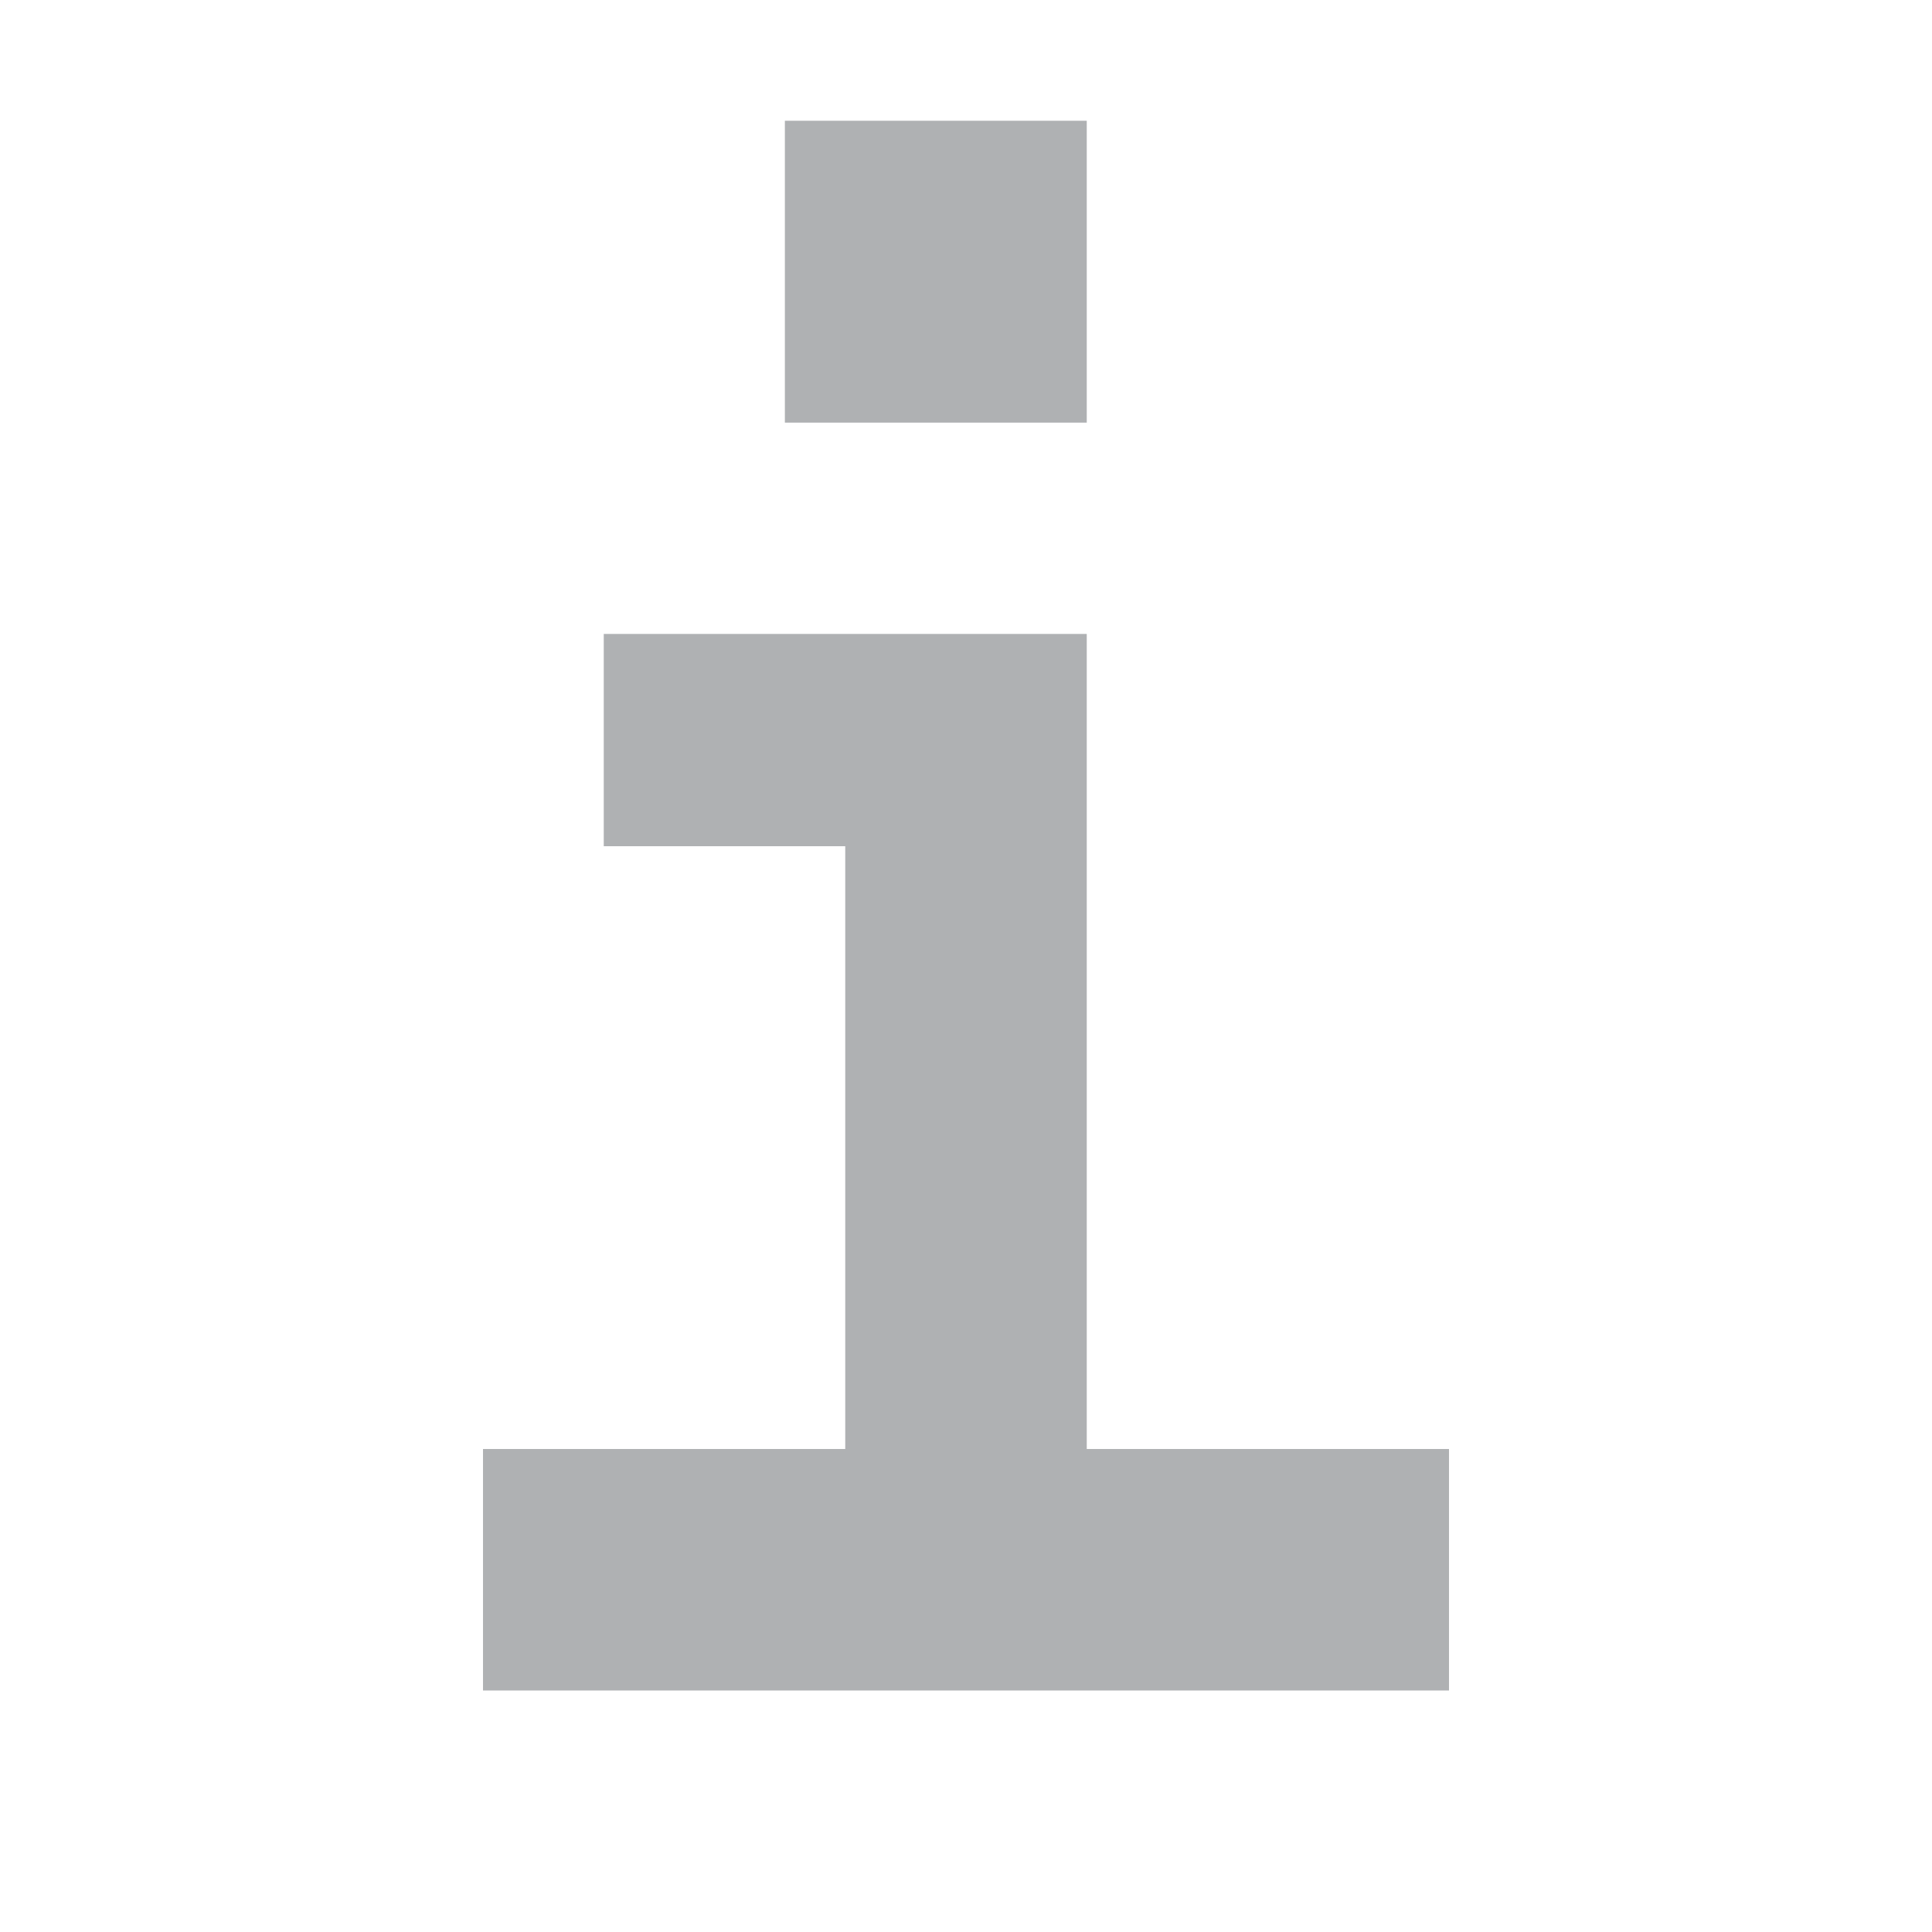
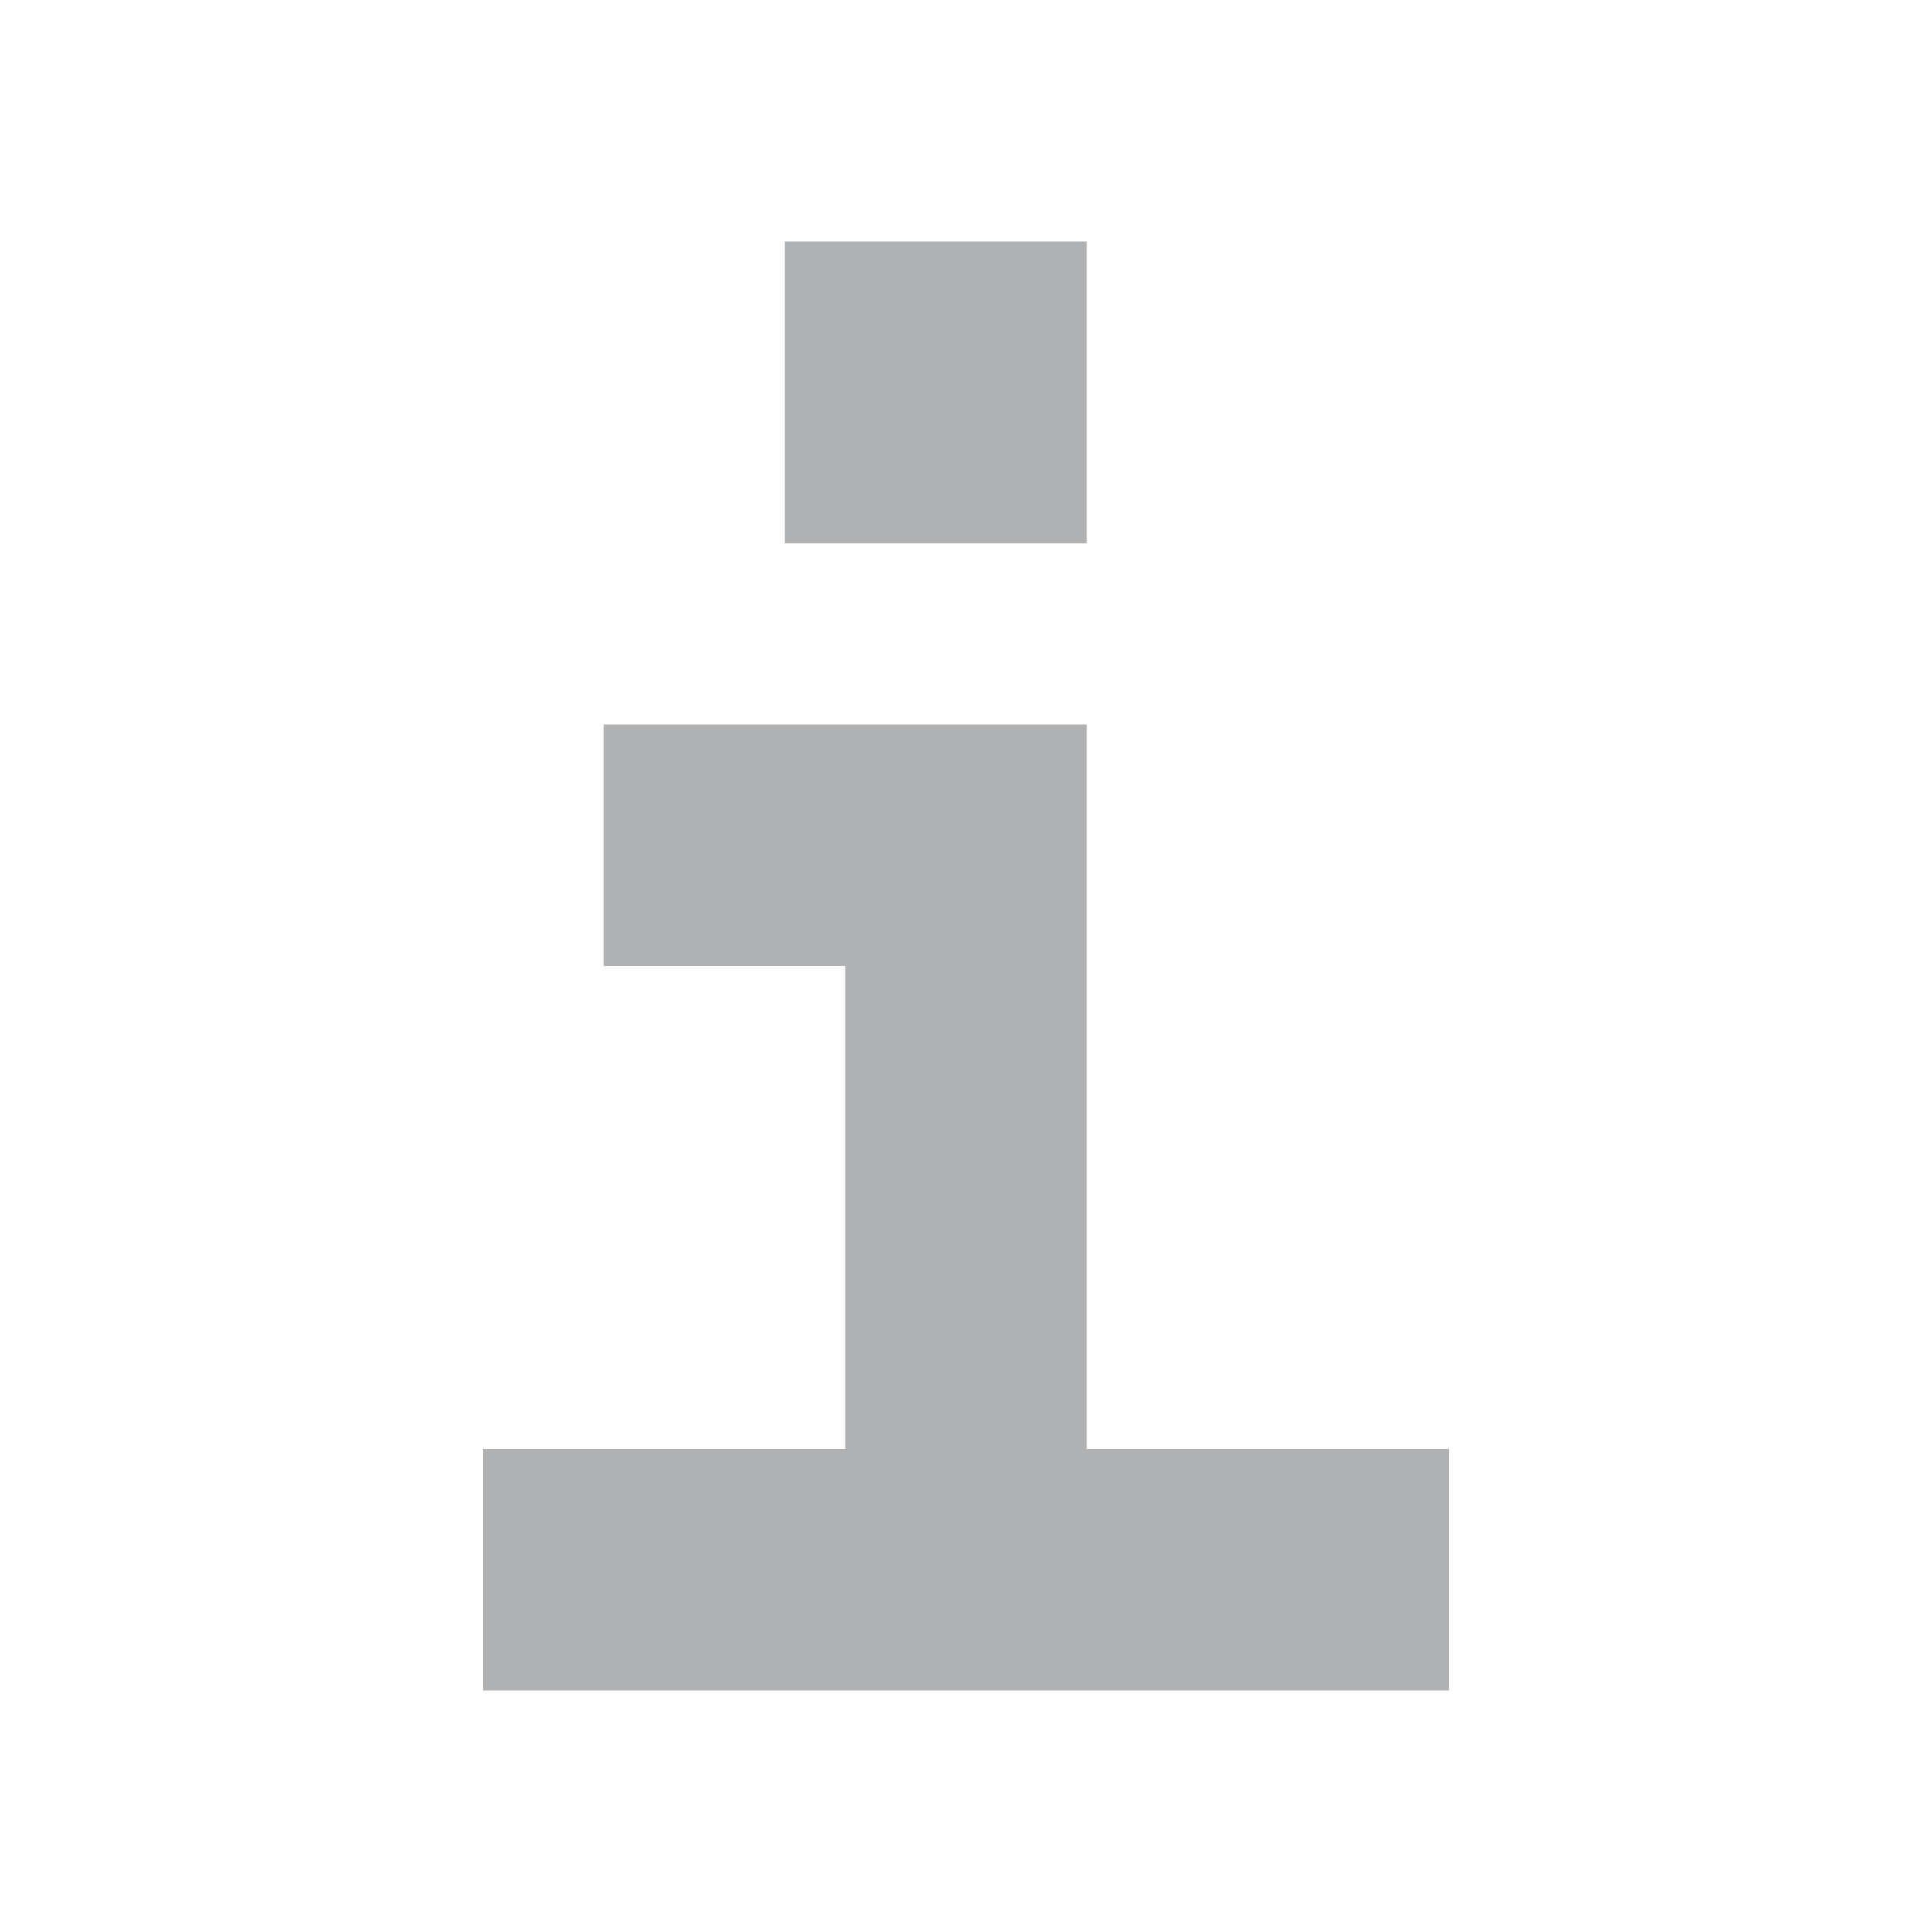
<svg xmlns="http://www.w3.org/2000/svg" width="16" height="16" viewBox="0 0 16 16">
-   <path fill="#AFB1B3" fill-rule="evenodd" d="M5,5.25 L9,5.25 L9,12 L12,12 L12,14 L4,14 L4,12 L7,12 L7,7.008 L5,7.008 L5,5.25 Z M6.5,1 L9,1 L9,3.5 L6.5,3.5 L6.5,1 Z" />
+   <path fill="#AFB1B3" fill-rule="evenodd" d="M5,6 L9,6 L9,12 L12,12 L12,14 L4,14 L4,12 L7,12 L7,8 L5,8 L5,6 Z M6.5,2 L9,2 L9,4.5 L6.5,4.5 L6.5,2 Z" />
</svg>
